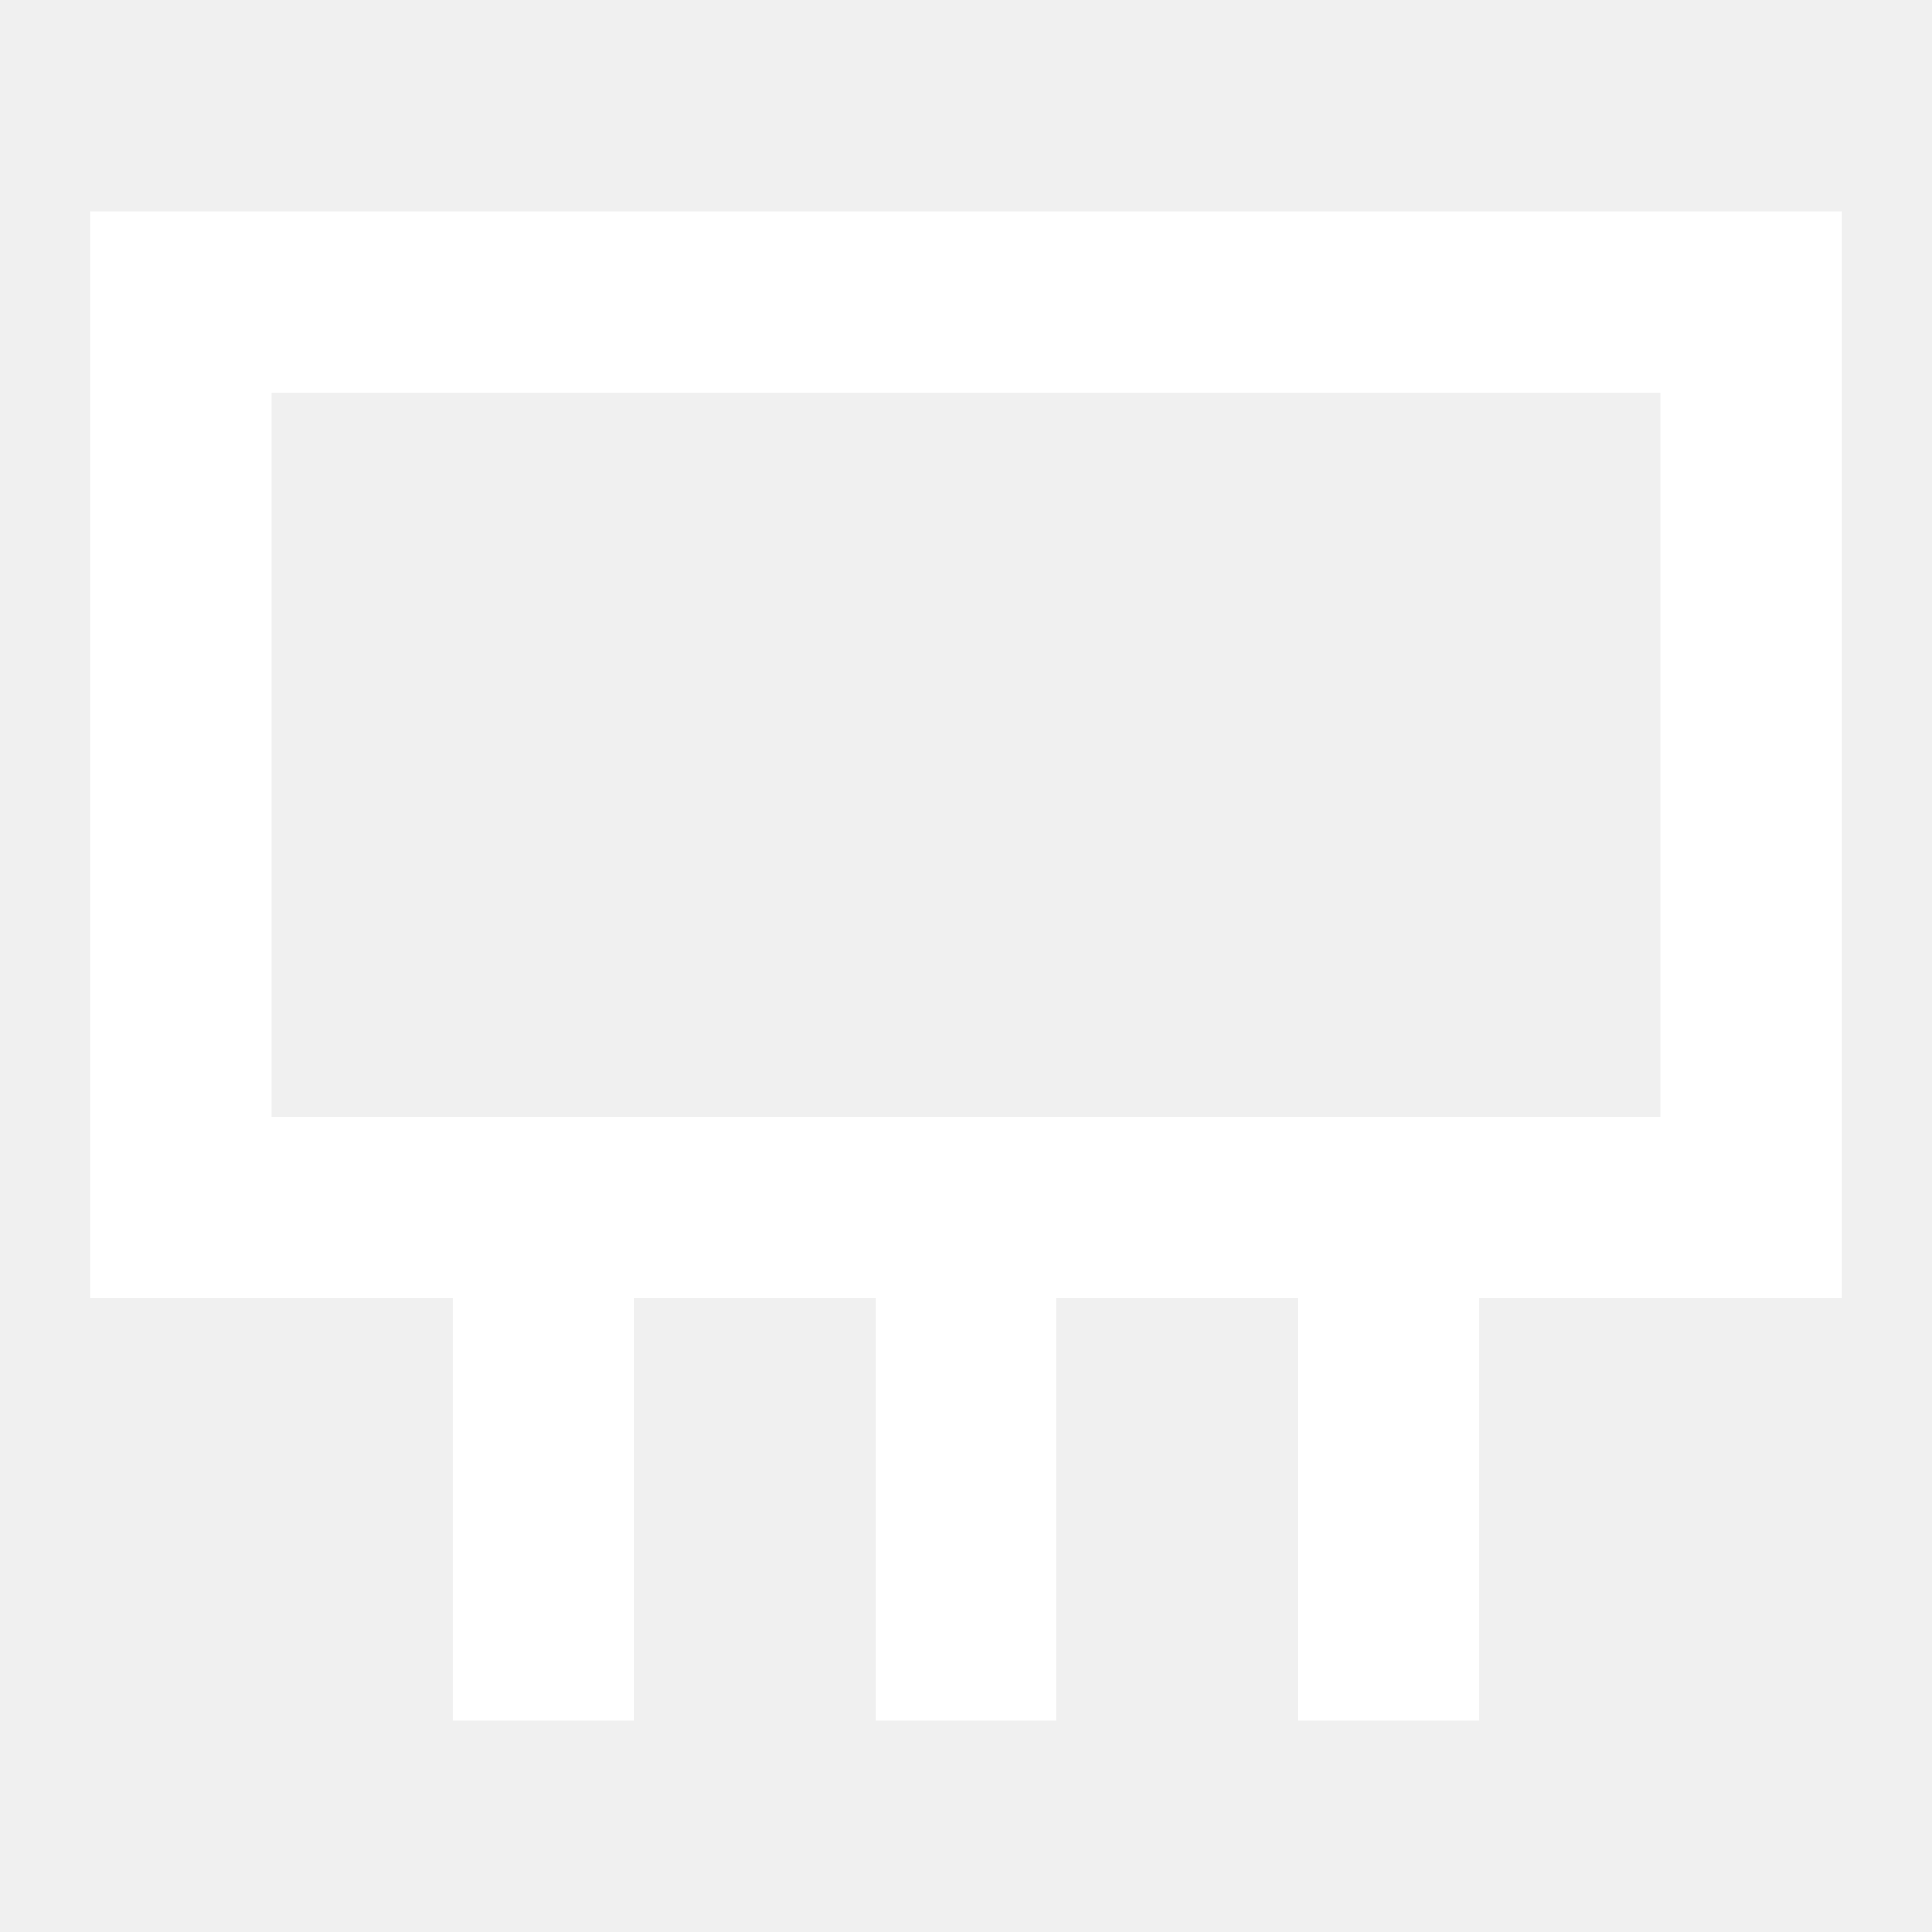
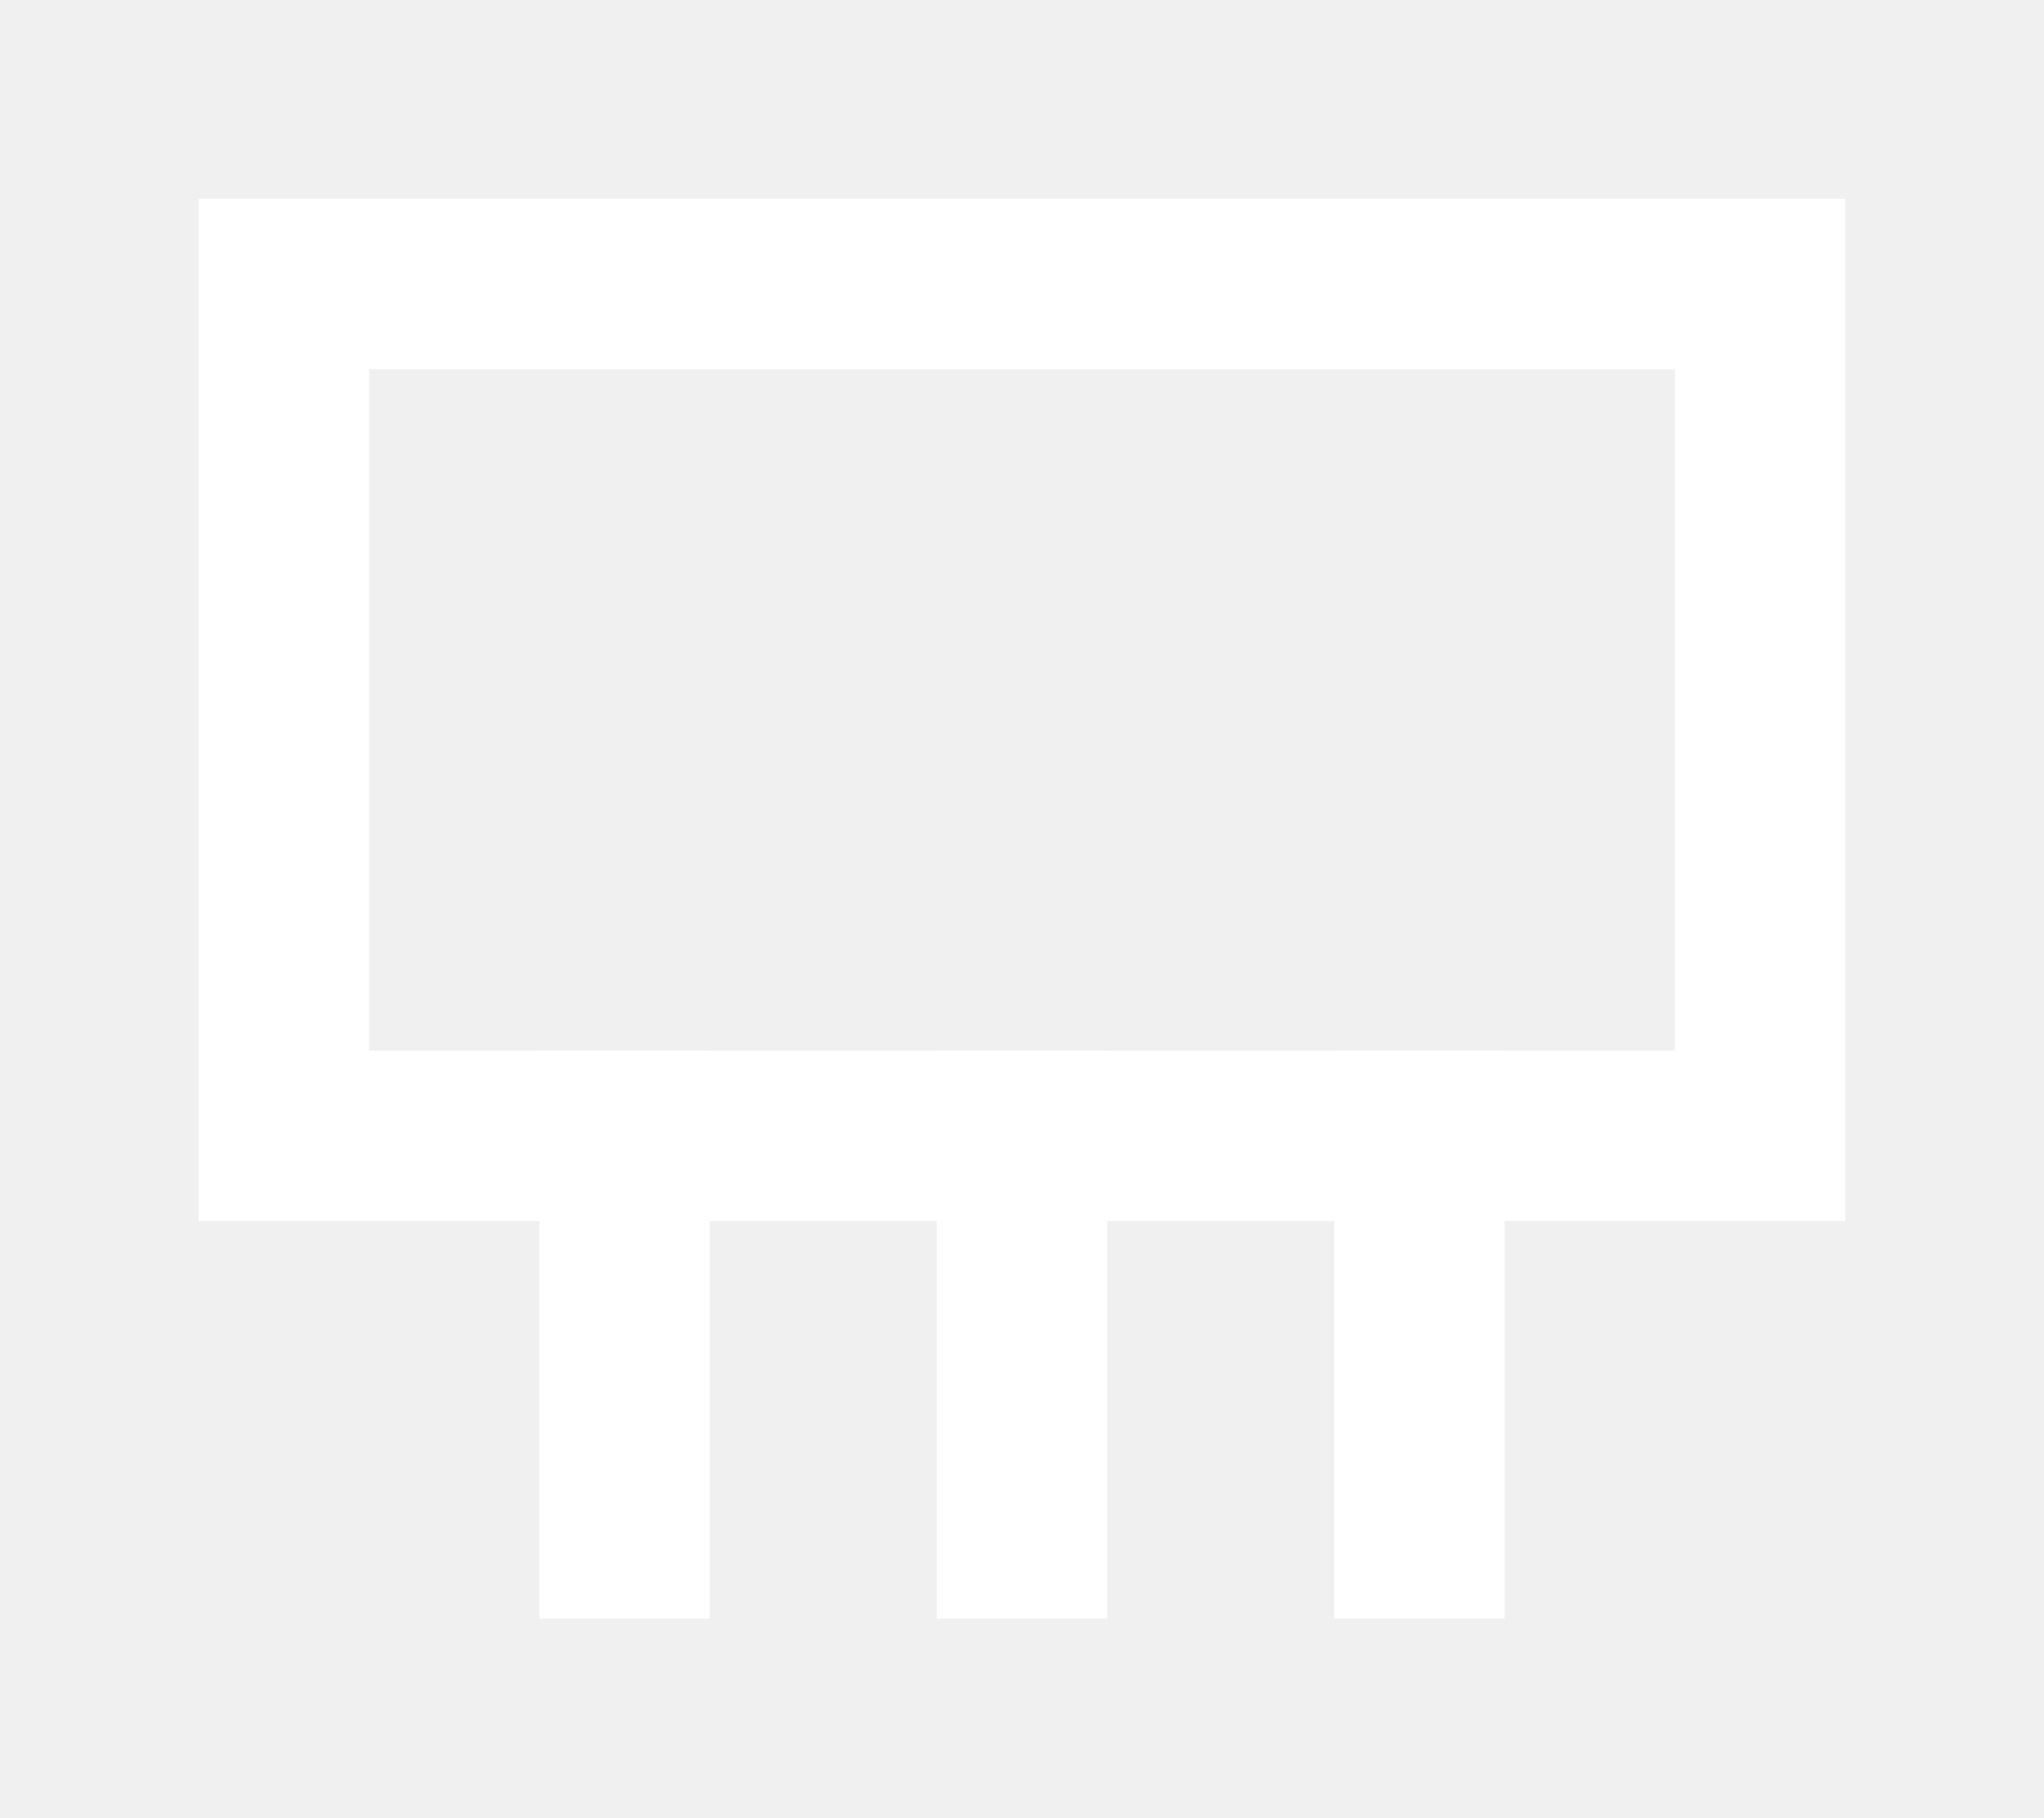
- <svg xmlns="http://www.w3.org/2000/svg" width="16" height="16" viewBox="0 0 16 16" fill="none" stroke="#ffffff" stroke-width="1.5" stroke-linecap="square" stroke-linejoin="miter">
+ <svg xmlns="http://www.w3.org/2000/svg" width="18" height="16" viewBox="-1 0 18 16" fill="none" stroke="#ffffff" stroke-width="1.5" stroke-linecap="square" stroke-linejoin="miter">
  <rect x="1.5" y="2.5" width="13" height="7.5" />
  <path d="M4.5 10v3.5M8 10v3.5M11.5 10v3.5" />
</svg>
